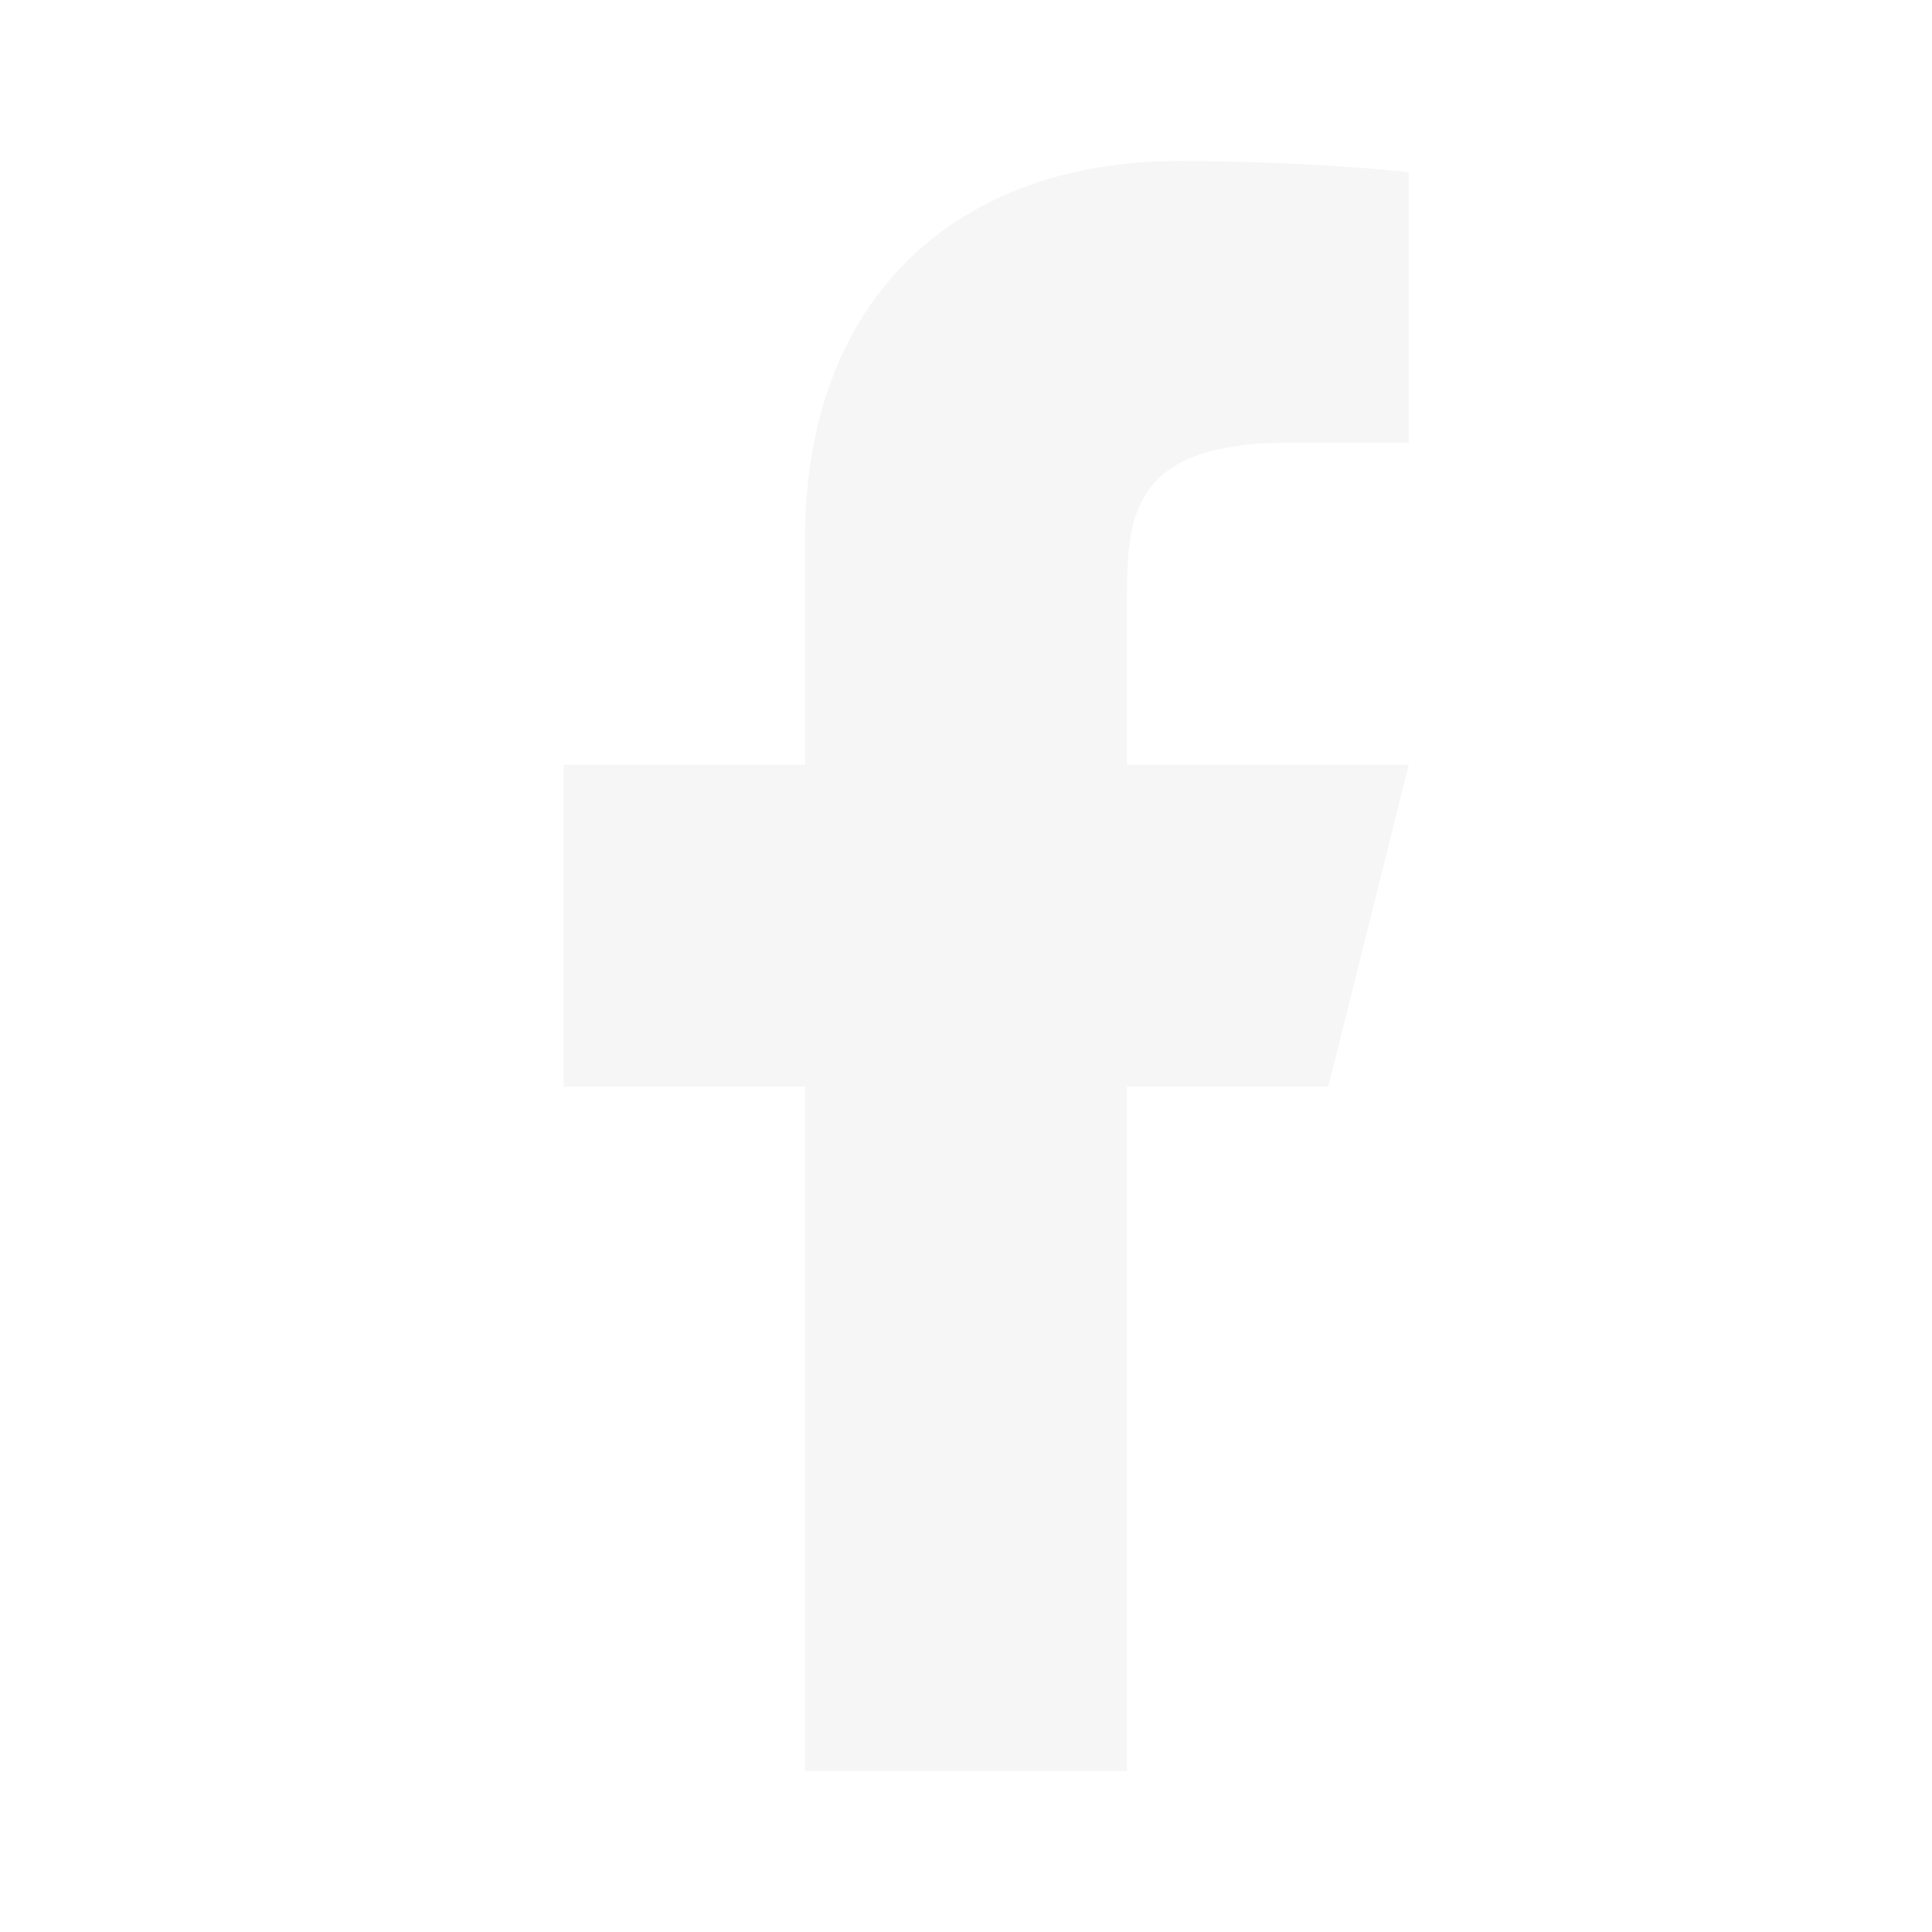
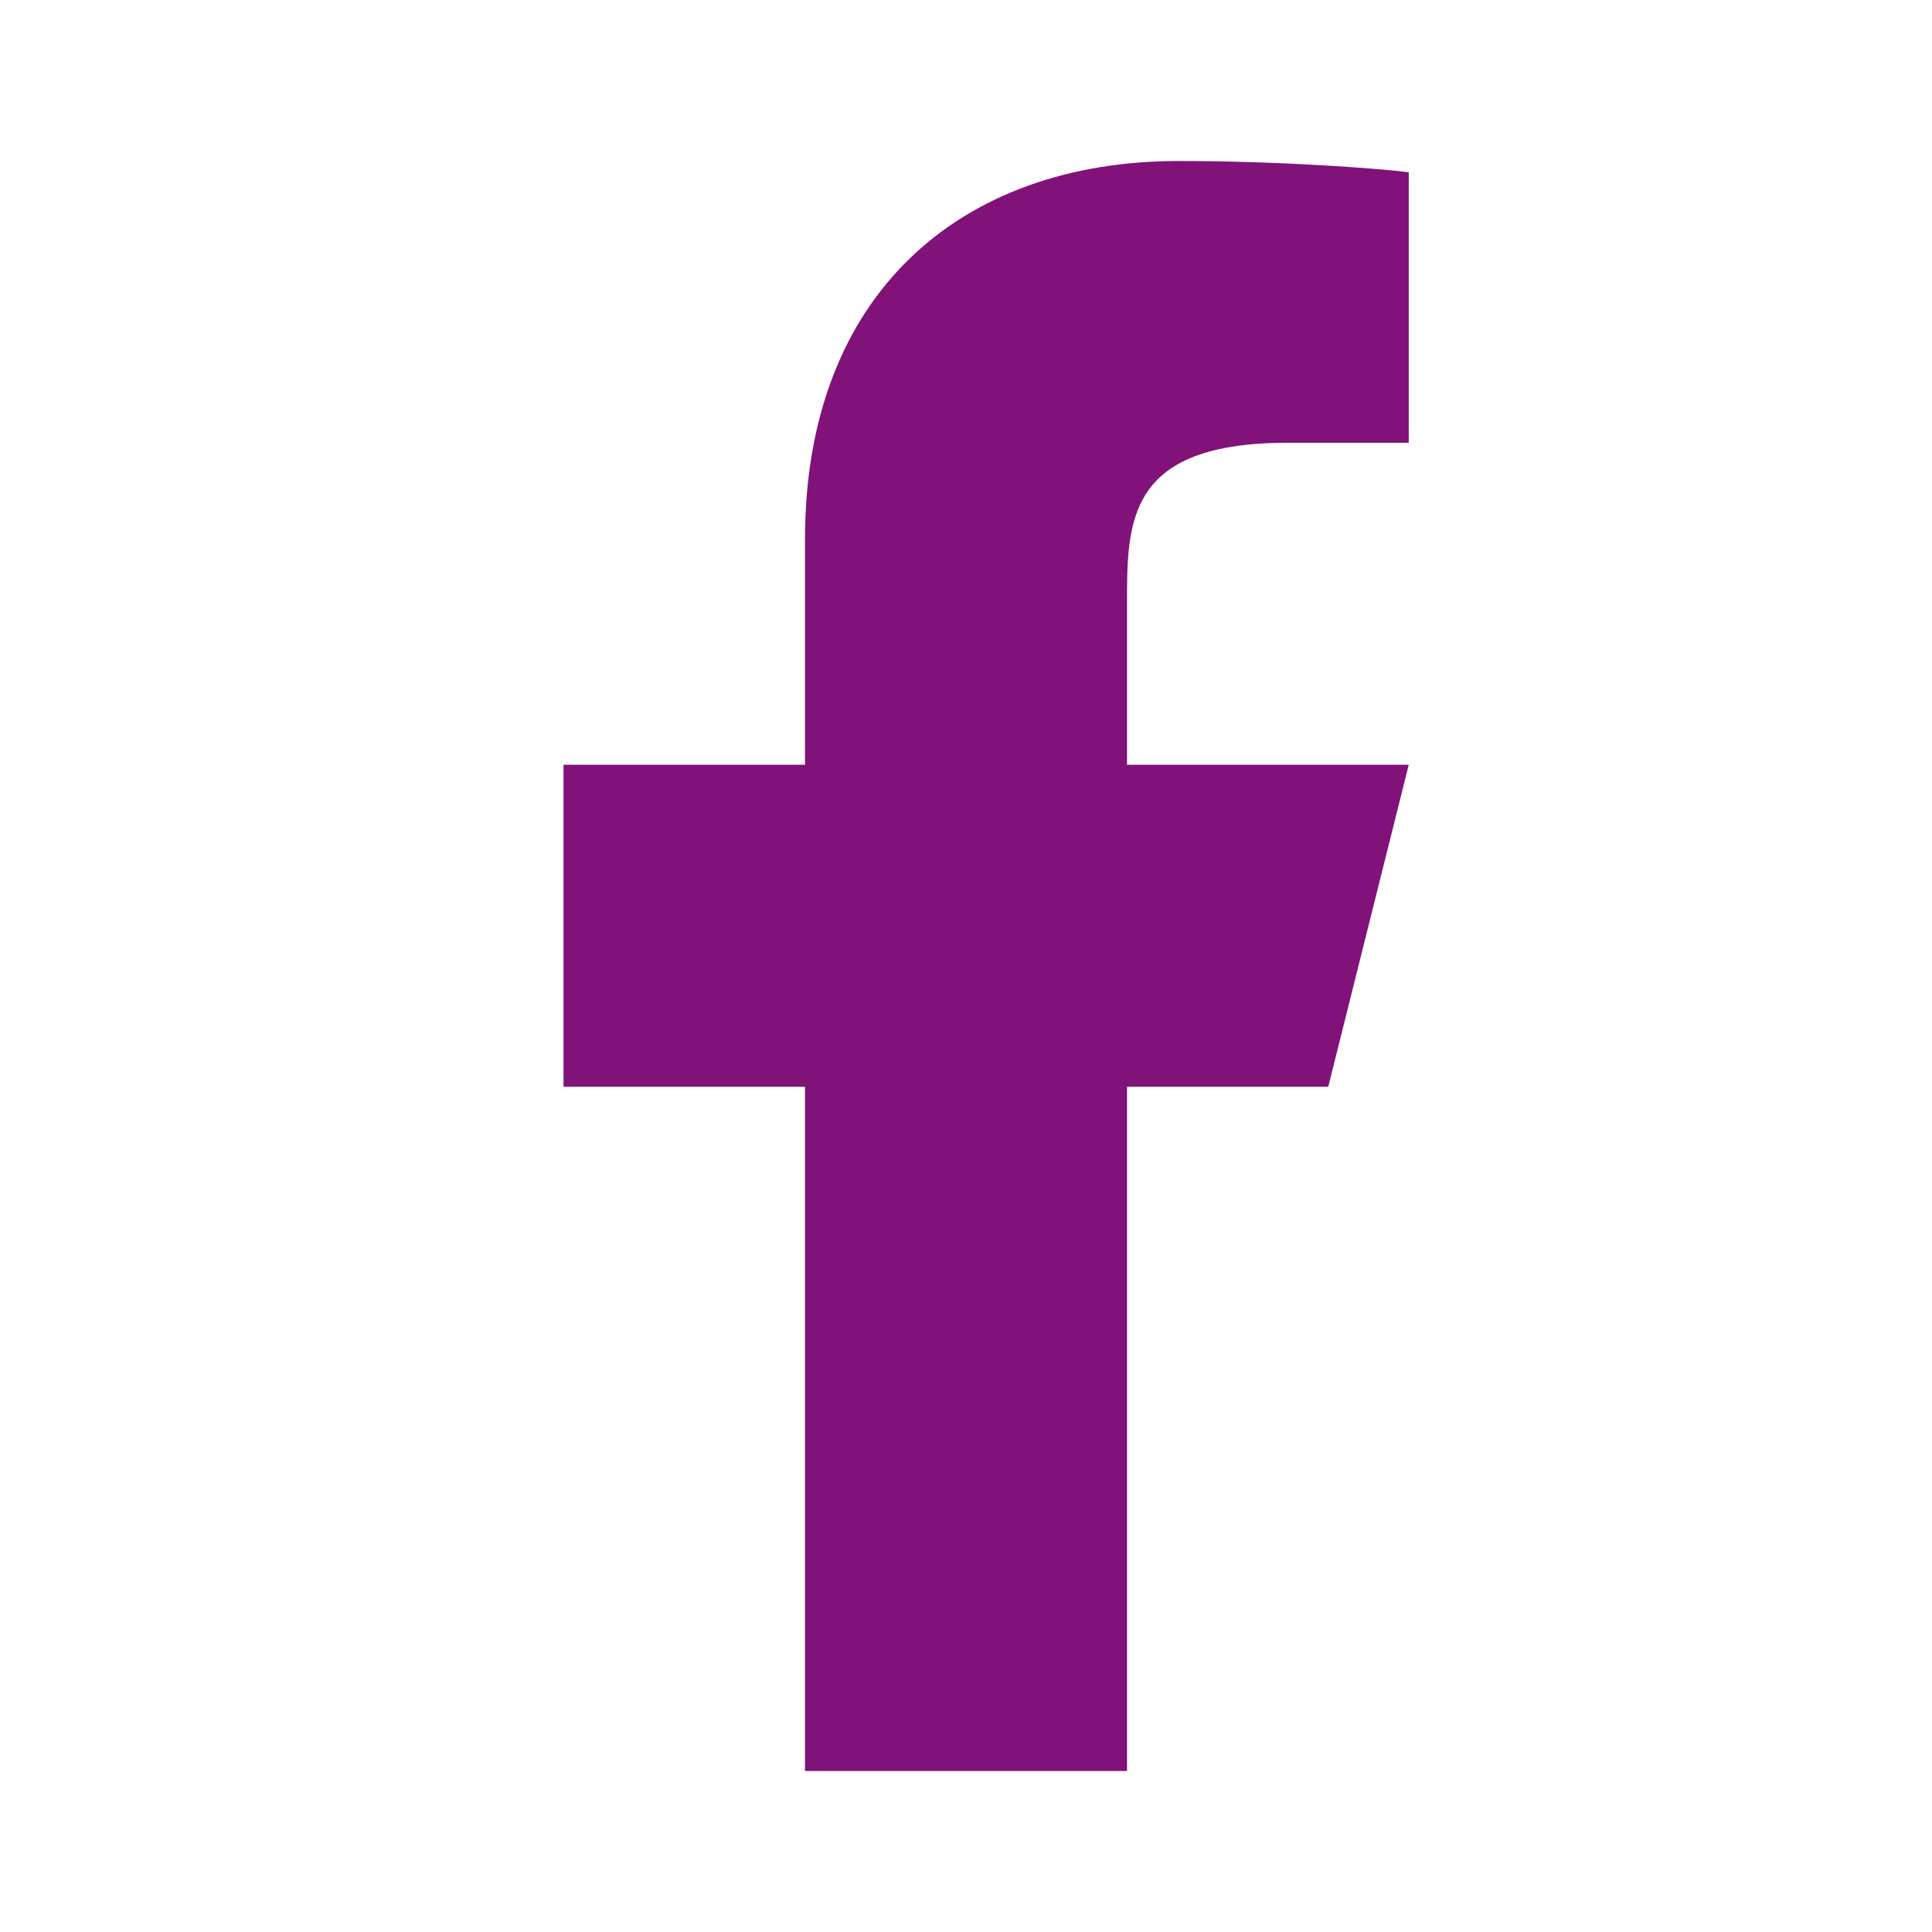
- <svg xmlns="http://www.w3.org/2000/svg" width="46" height="46" fill="#f6f6f6" viewBox="0 0 24 24">
+ <svg xmlns="http://www.w3.org/2000/svg" width="46" height="46" fill="#801279" viewBox="0 0 24 24">
  <path d="M14 13.5h2.5l1-4H14v-2c0-1.03 0-2 2-2h1.5V2.14c-.326-.043-1.557-.14-2.857-.14C11.928 2 10 3.657 10 6.7v2.8H7v4h3V22h4v-8.5Z" />
</svg>
